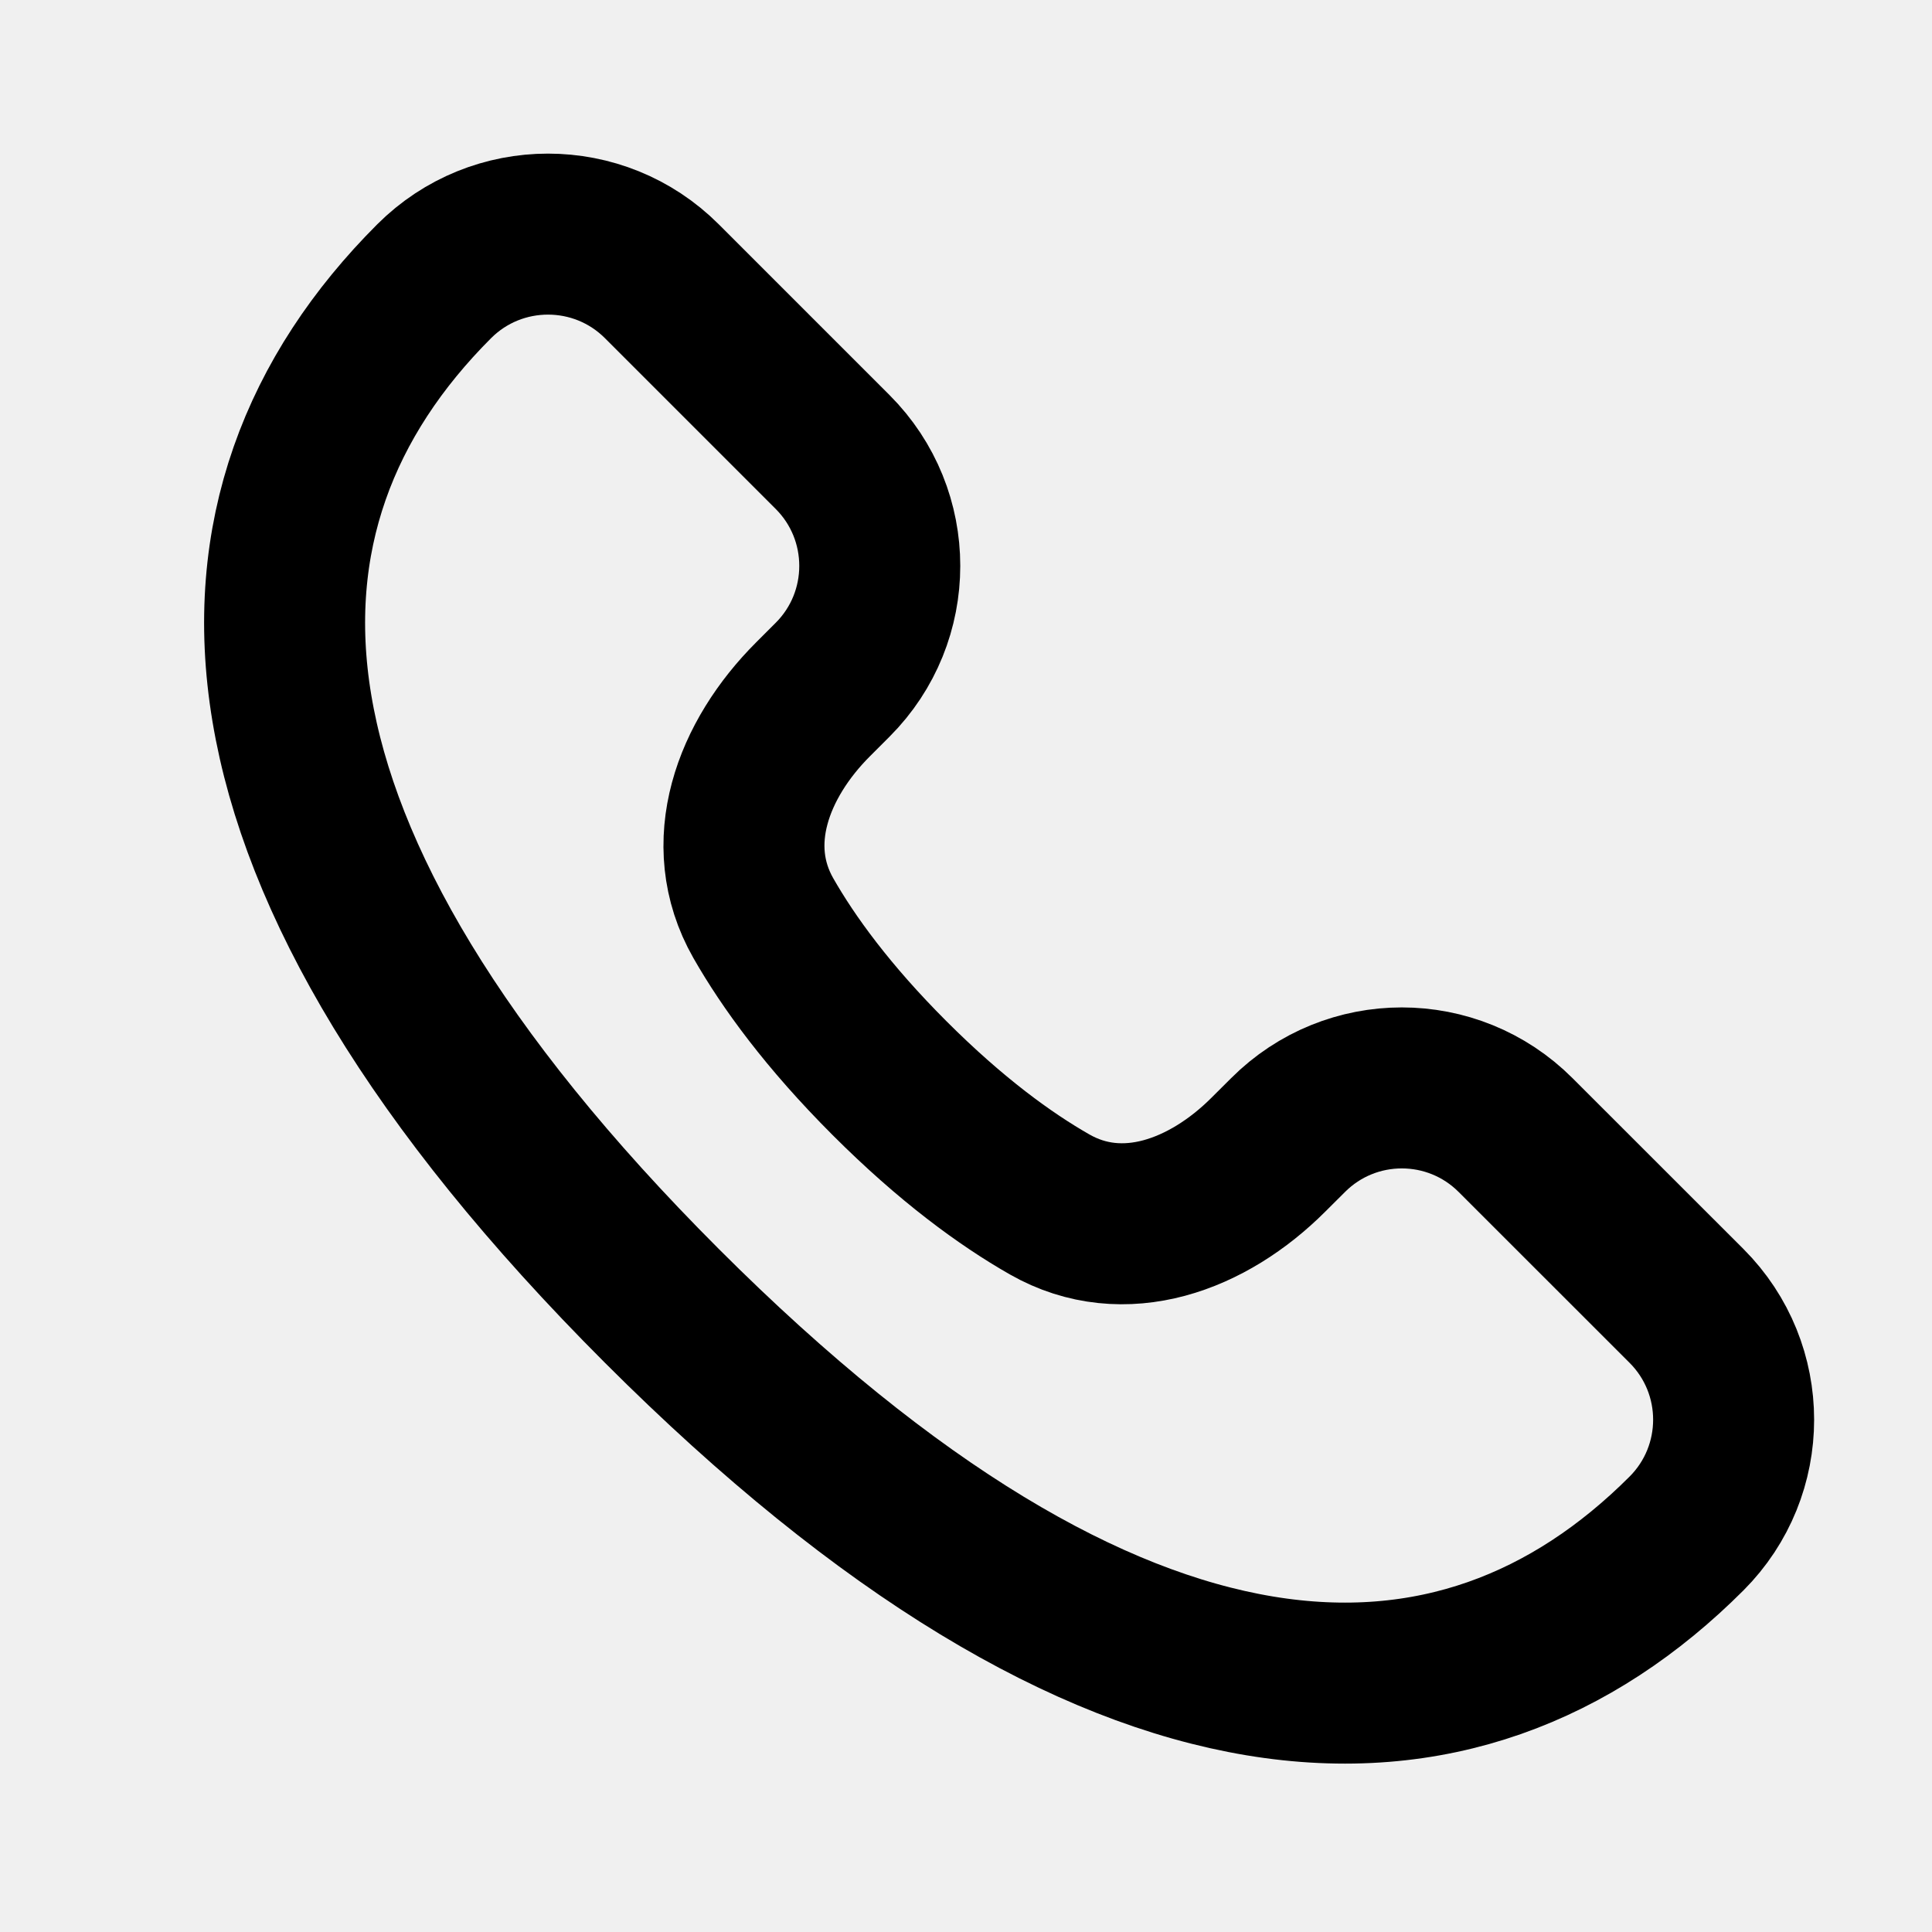
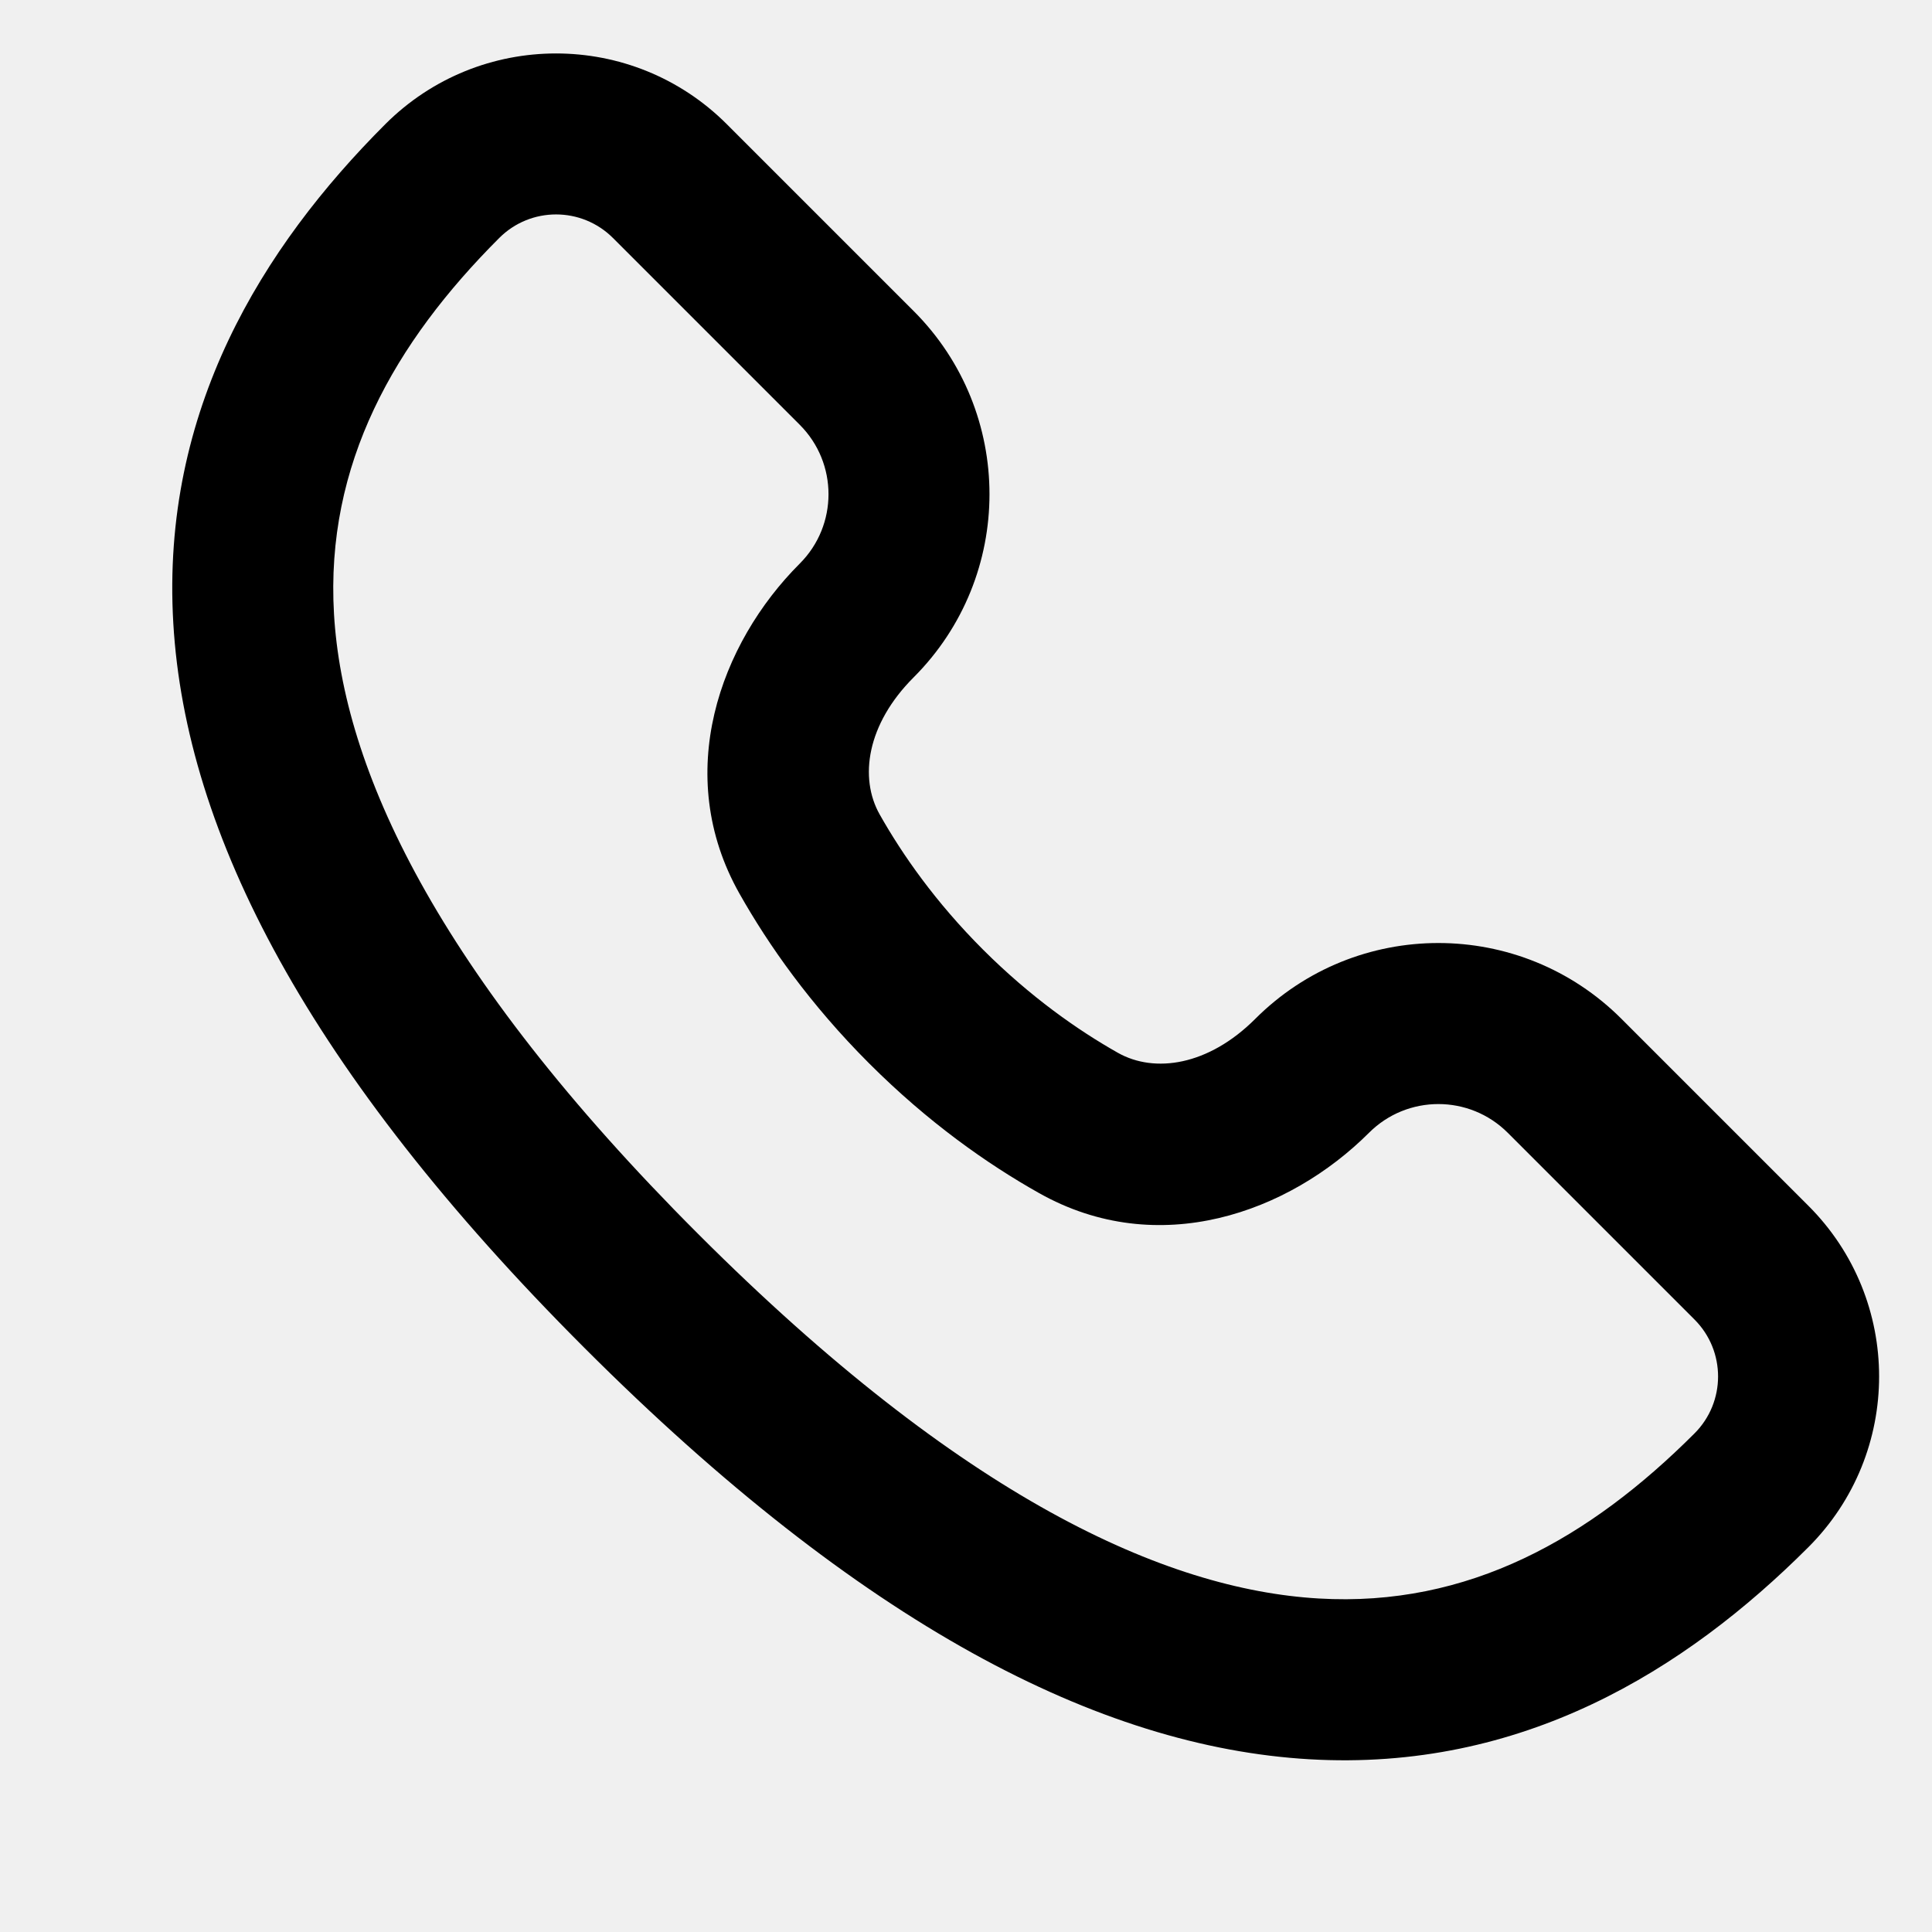
<svg xmlns="http://www.w3.org/2000/svg" width="24" height="24" viewBox="0 0 24 24" fill="none">
-   <g clip-path="url(#clip0)">
-     <path d="M8.222 16.222C13.879 21.879 18.121 21.879 20.95 19.05C21.731 18.269 21.731 17.003 20.95 16.222L18.828 14.101C18.047 13.319 16.781 13.319 16 14.101L15.757 14.343C15.007 15.093 13.96 15.487 13.039 14.962C12.49 14.649 11.816 14.159 11.05 13.393C10.284 12.627 9.795 11.953 9.482 11.405C8.957 10.483 9.35 9.436 10.101 8.686L10.343 8.444C11.124 7.663 11.124 6.396 10.343 5.615L8.222 3.494C7.441 2.713 6.174 2.713 5.393 3.494C2.565 6.322 2.565 10.565 8.222 16.222Z" stroke="black" stroke-width="2" stroke-linejoin="round" />
-   </g>
-   <defs>
-     <clipPath id="clip0">
-       <rect width="24" height="24" fill="white" />
-     </clipPath>
-   </defs>
+   <path fill-rule="evenodd" clip-rule="evenodd" d="M16.38 19.857C18.245 19.967 19.75 19.106 21.05 17.806C21.44 17.416 21.44 16.782 21.05 16.392L18.73 14.072C18.254 13.596 17.482 13.596 17.006 14.072C16.014 15.063 14.389 15.657 12.906 14.82C12.266 14.46 11.53 13.943 10.797 13.21C10.064 12.477 9.547 11.74 9.186 11.101C8.349 9.618 8.943 7.992 9.935 7.001C10.411 6.525 10.411 5.753 9.935 5.277L7.615 2.957C7.224 2.566 6.591 2.566 6.201 2.957C4.901 4.257 4.04 5.762 4.149 7.627C4.261 9.53 5.396 12.052 8.675 15.331C11.954 18.61 14.476 19.745 16.38 19.857ZM16.262 21.854C13.658 21.701 10.7 20.184 7.261 16.745C3.823 13.307 2.306 10.349 2.153 7.744C1.997 5.101 3.258 3.071 4.786 1.543C5.958 0.371 7.857 0.371 9.029 1.543L11.349 3.863C12.606 5.12 12.606 7.158 11.349 8.415C10.767 8.997 10.671 9.663 10.928 10.118C11.21 10.617 11.62 11.205 12.211 11.796C12.802 12.386 13.389 12.797 13.888 13.079C14.343 13.335 15.01 13.239 15.592 12.658C16.849 11.4 18.887 11.4 20.144 12.658L22.464 14.978C23.636 16.149 23.636 18.049 22.464 19.22C20.935 20.749 18.905 22.009 16.262 21.854Z" fill="black" />
</svg>
